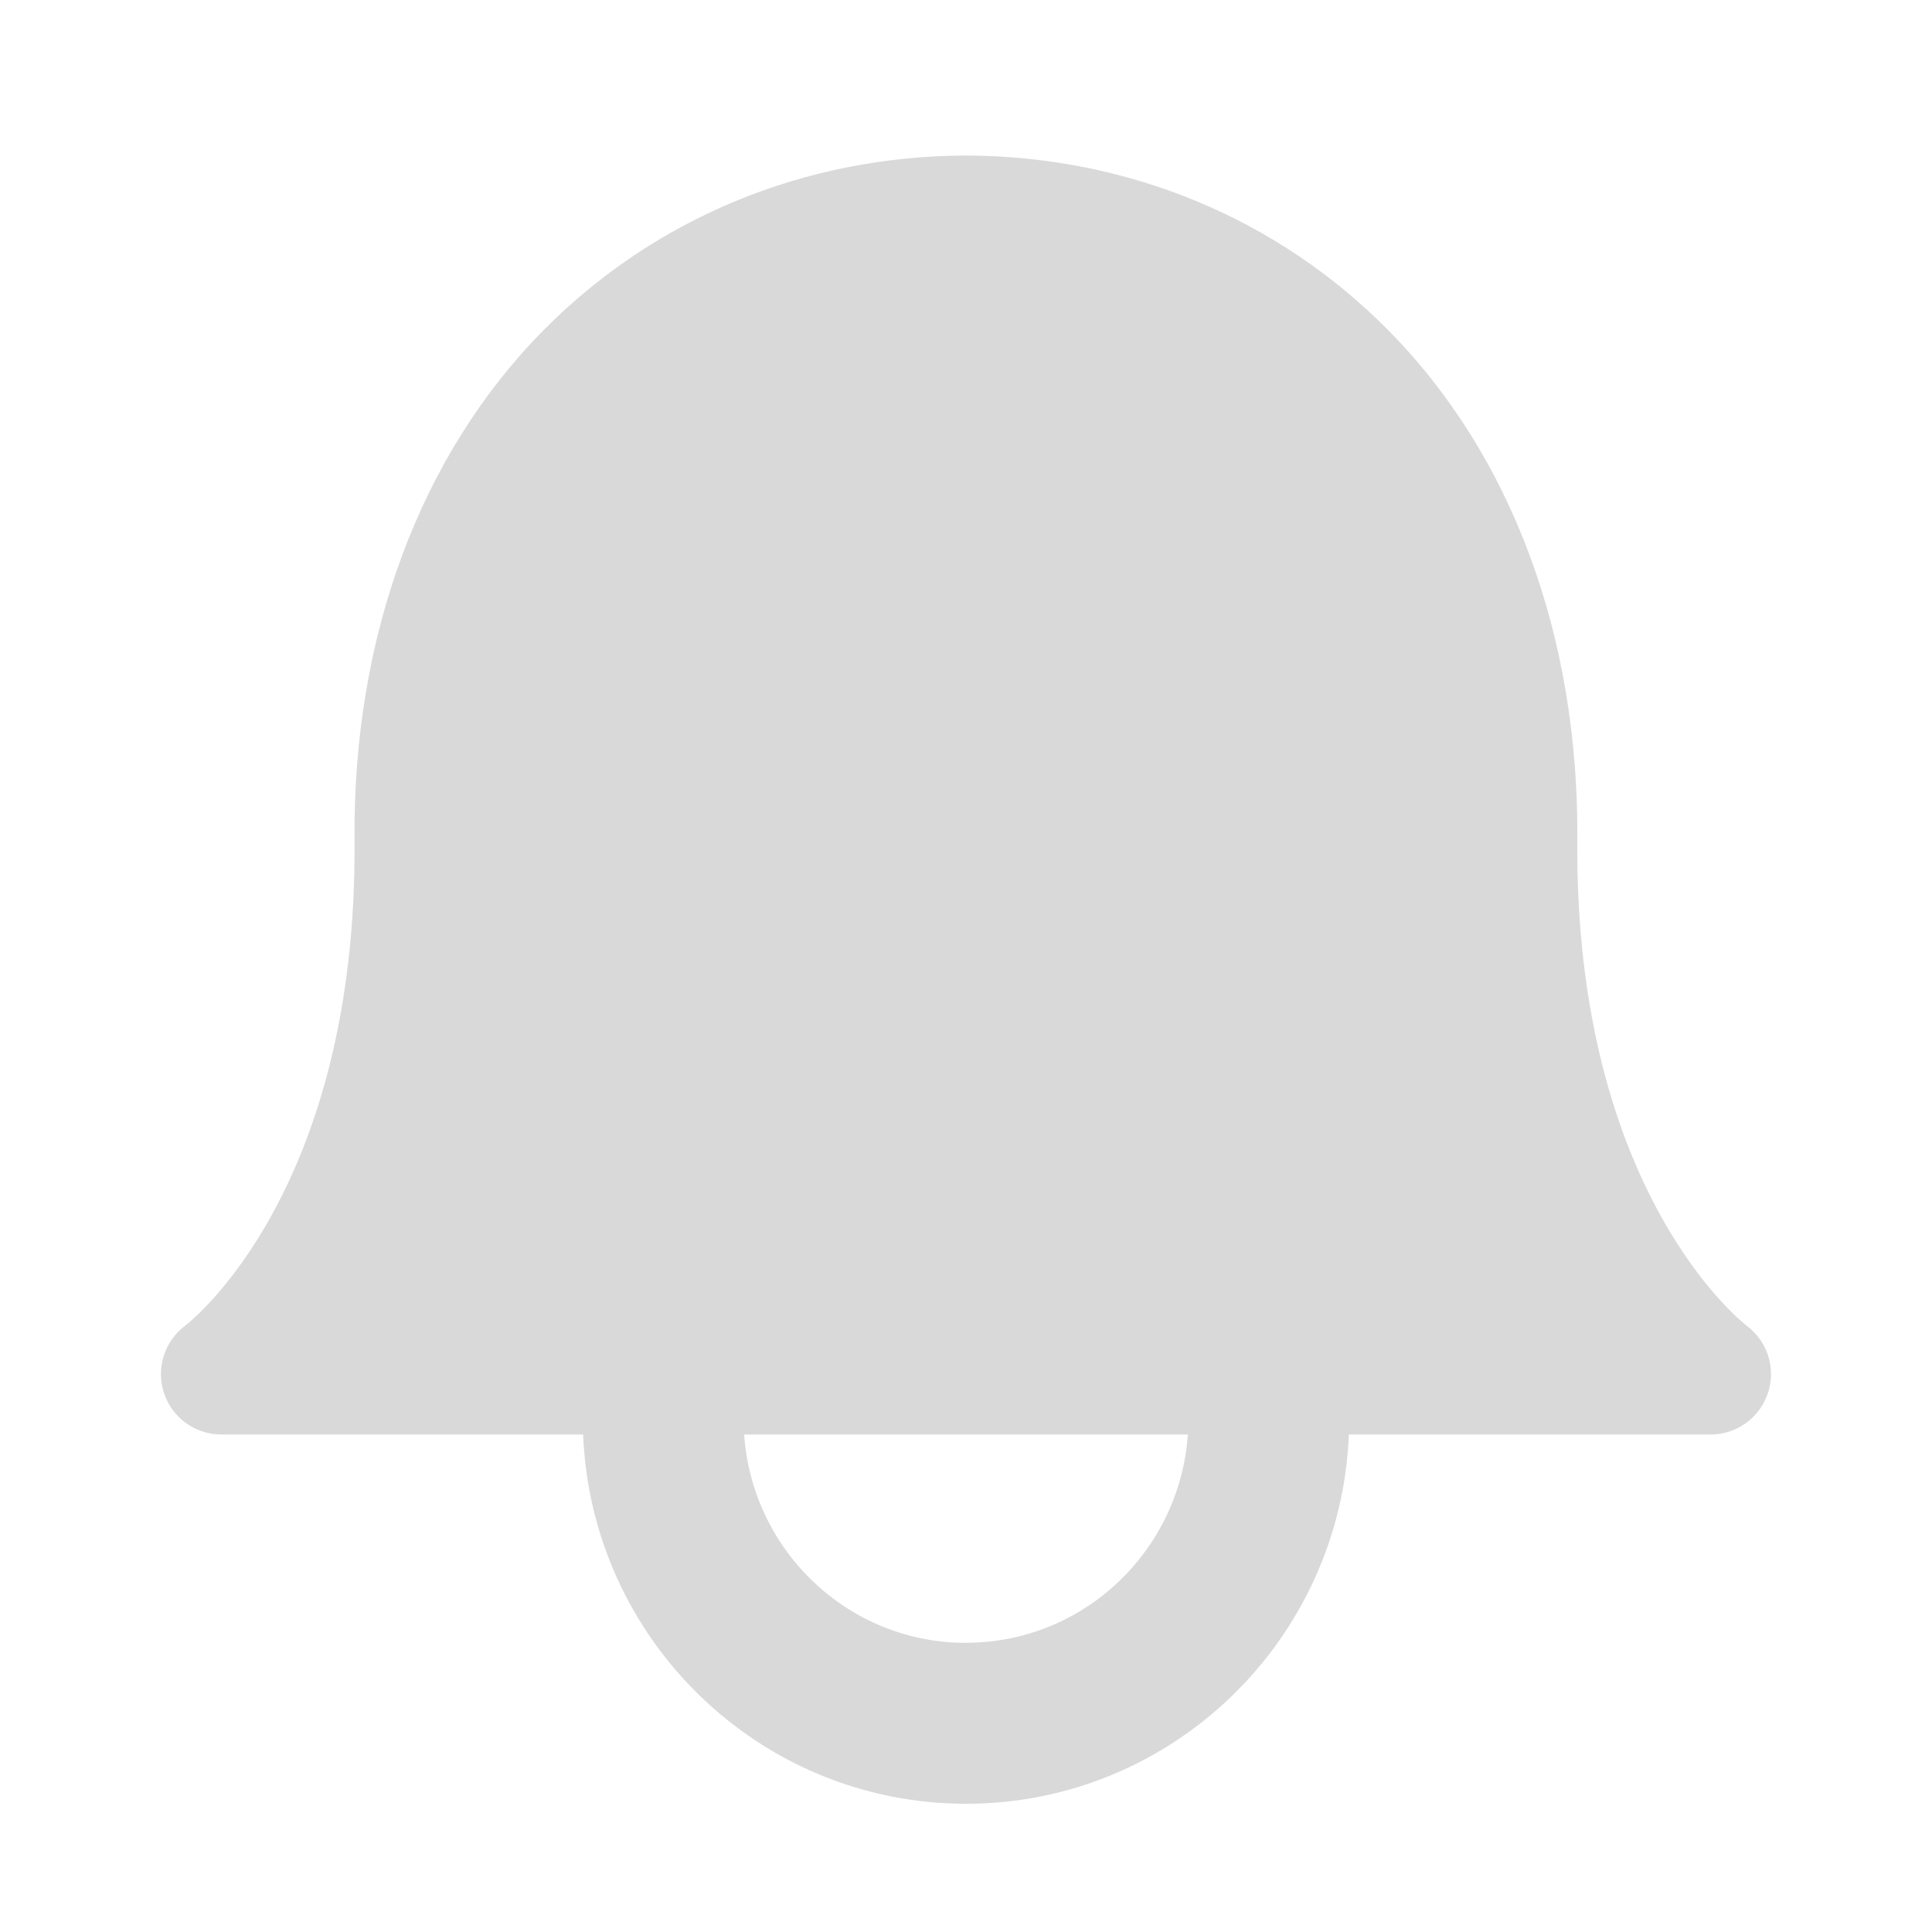
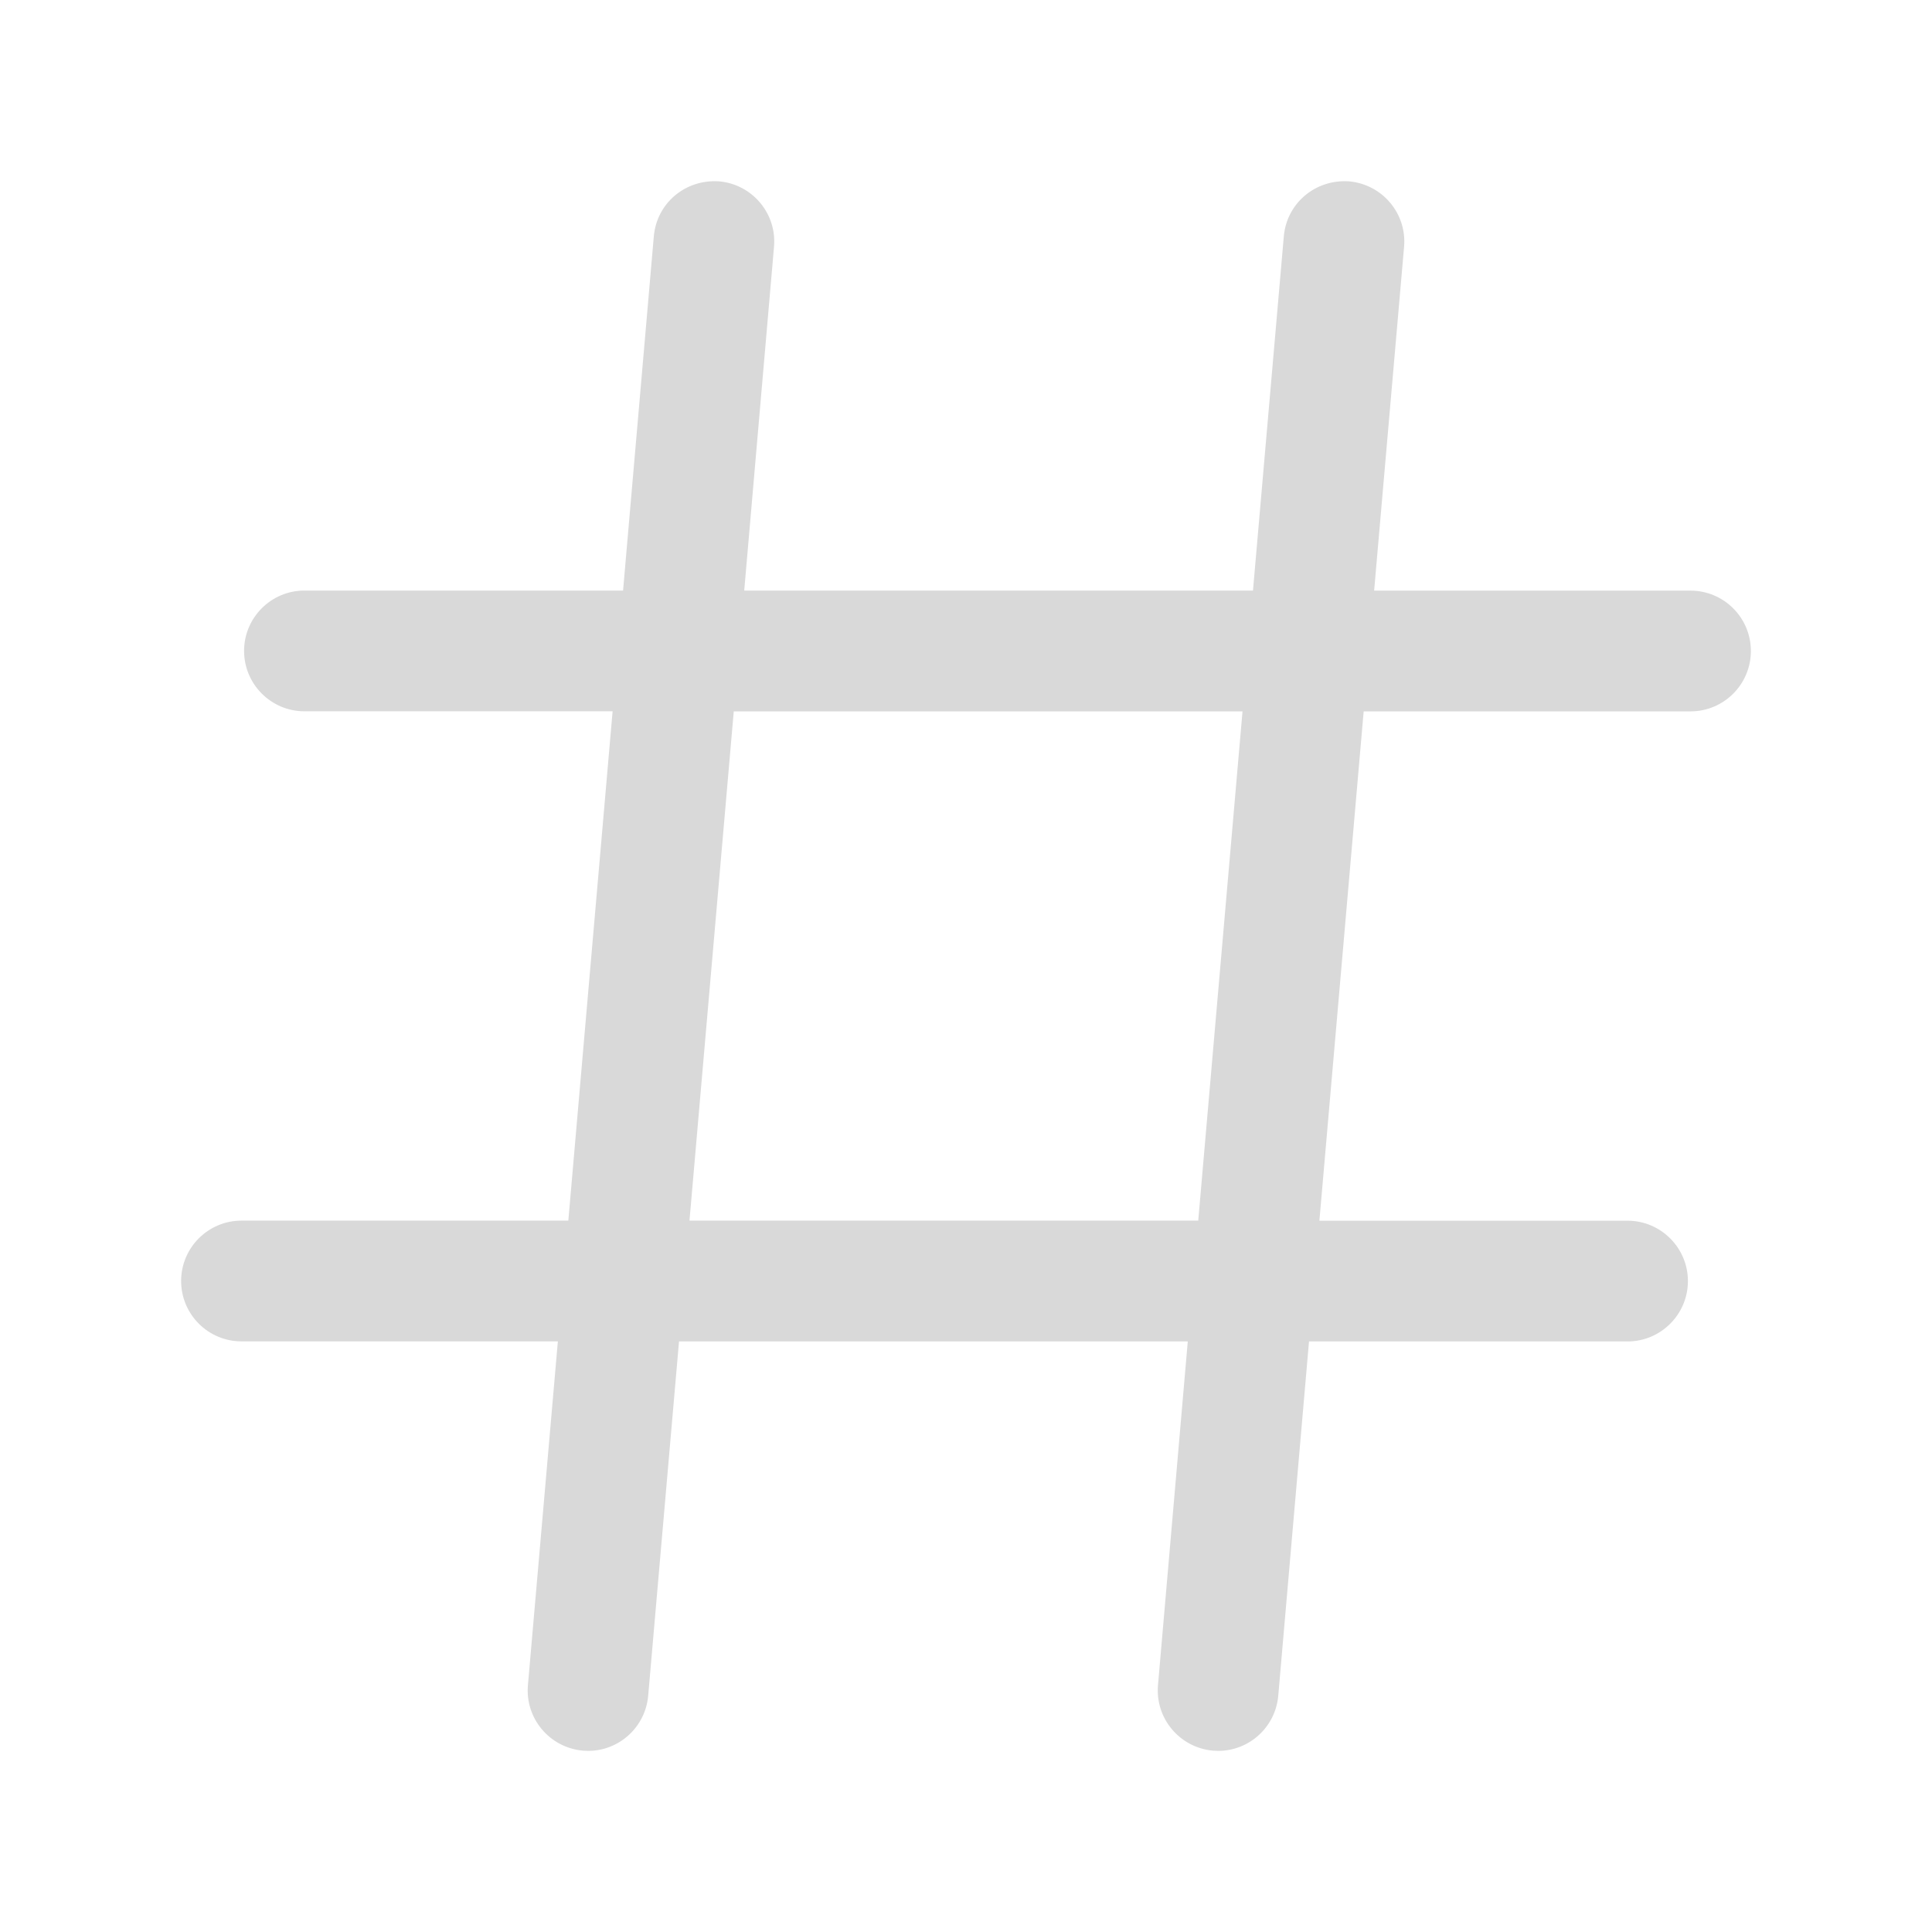
<svg xmlns="http://www.w3.org/2000/svg" width="24" height="24" viewBox="0 0 24 24" fill="none">
-   <path d="M21.697 16.468C21.677 16.452 19.557 14.828 19.594 10.438C19.614 7.905 18.782 5.656 17.247 4.104C15.872 2.711 14.01 1.94 12.005 1.932H11.992C9.988 1.94 8.126 2.712 6.75 4.104C5.216 5.657 4.383 7.906 4.404 10.437C4.441 14.769 2.384 16.404 2.302 16.467C2.042 16.661 1.936 16.997 2.037 17.305C2.138 17.613 2.427 17.82 2.75 17.82H7.244C7.344 20.364 9.432 22.407 12 22.407C14.568 22.407 16.655 20.364 16.756 17.82H21.25C21.574 17.82 21.86 17.612 21.962 17.305C22.064 16.998 21.957 16.661 21.697 16.468ZM12 20.408C10.534 20.408 9.343 19.261 9.244 17.82H14.756C14.656 19.26 13.466 20.407 12 20.407V20.408Z" fill="#D9D9D9" />
+   <path d="M21 7.337H17.07L17.442 3.065C17.478 2.653 17.172 2.29 16.76 2.253C16.343 2.223 15.984 2.523 15.948 2.936L15.565 7.336H9.245L9.615 3.066C9.652 2.653 9.345 2.29 8.935 2.253C8.515 2.223 8.158 2.523 8.122 2.936L7.74 7.336H3.782C3.368 7.336 3.032 7.673 3.032 8.086C3.032 8.499 3.368 8.836 3.782 8.836H7.61L7.06 15.163H3C2.586 15.163 2.25 15.499 2.25 15.913C2.25 16.327 2.586 16.663 3 16.663H6.93L6.558 20.935C6.522 21.347 6.828 21.71 7.24 21.747L7.306 21.75C7.691 21.75 8.018 21.455 8.052 21.064L8.435 16.664H14.755L14.385 20.934C14.349 21.347 14.655 21.71 15.067 21.747L15.133 21.75C15.518 21.75 15.845 21.455 15.879 21.064L16.261 16.664H20.218C20.631 16.664 20.968 16.327 20.968 15.914C20.968 15.501 20.631 15.164 20.218 15.164H16.39L16.94 8.837H21C21.414 8.837 21.75 8.501 21.75 8.087C21.75 7.673 21.414 7.337 21 7.337ZM14.885 15.163H8.565L9.115 8.837H15.435L14.885 15.163Z" fill="#D9D9D9" />
</svg>
